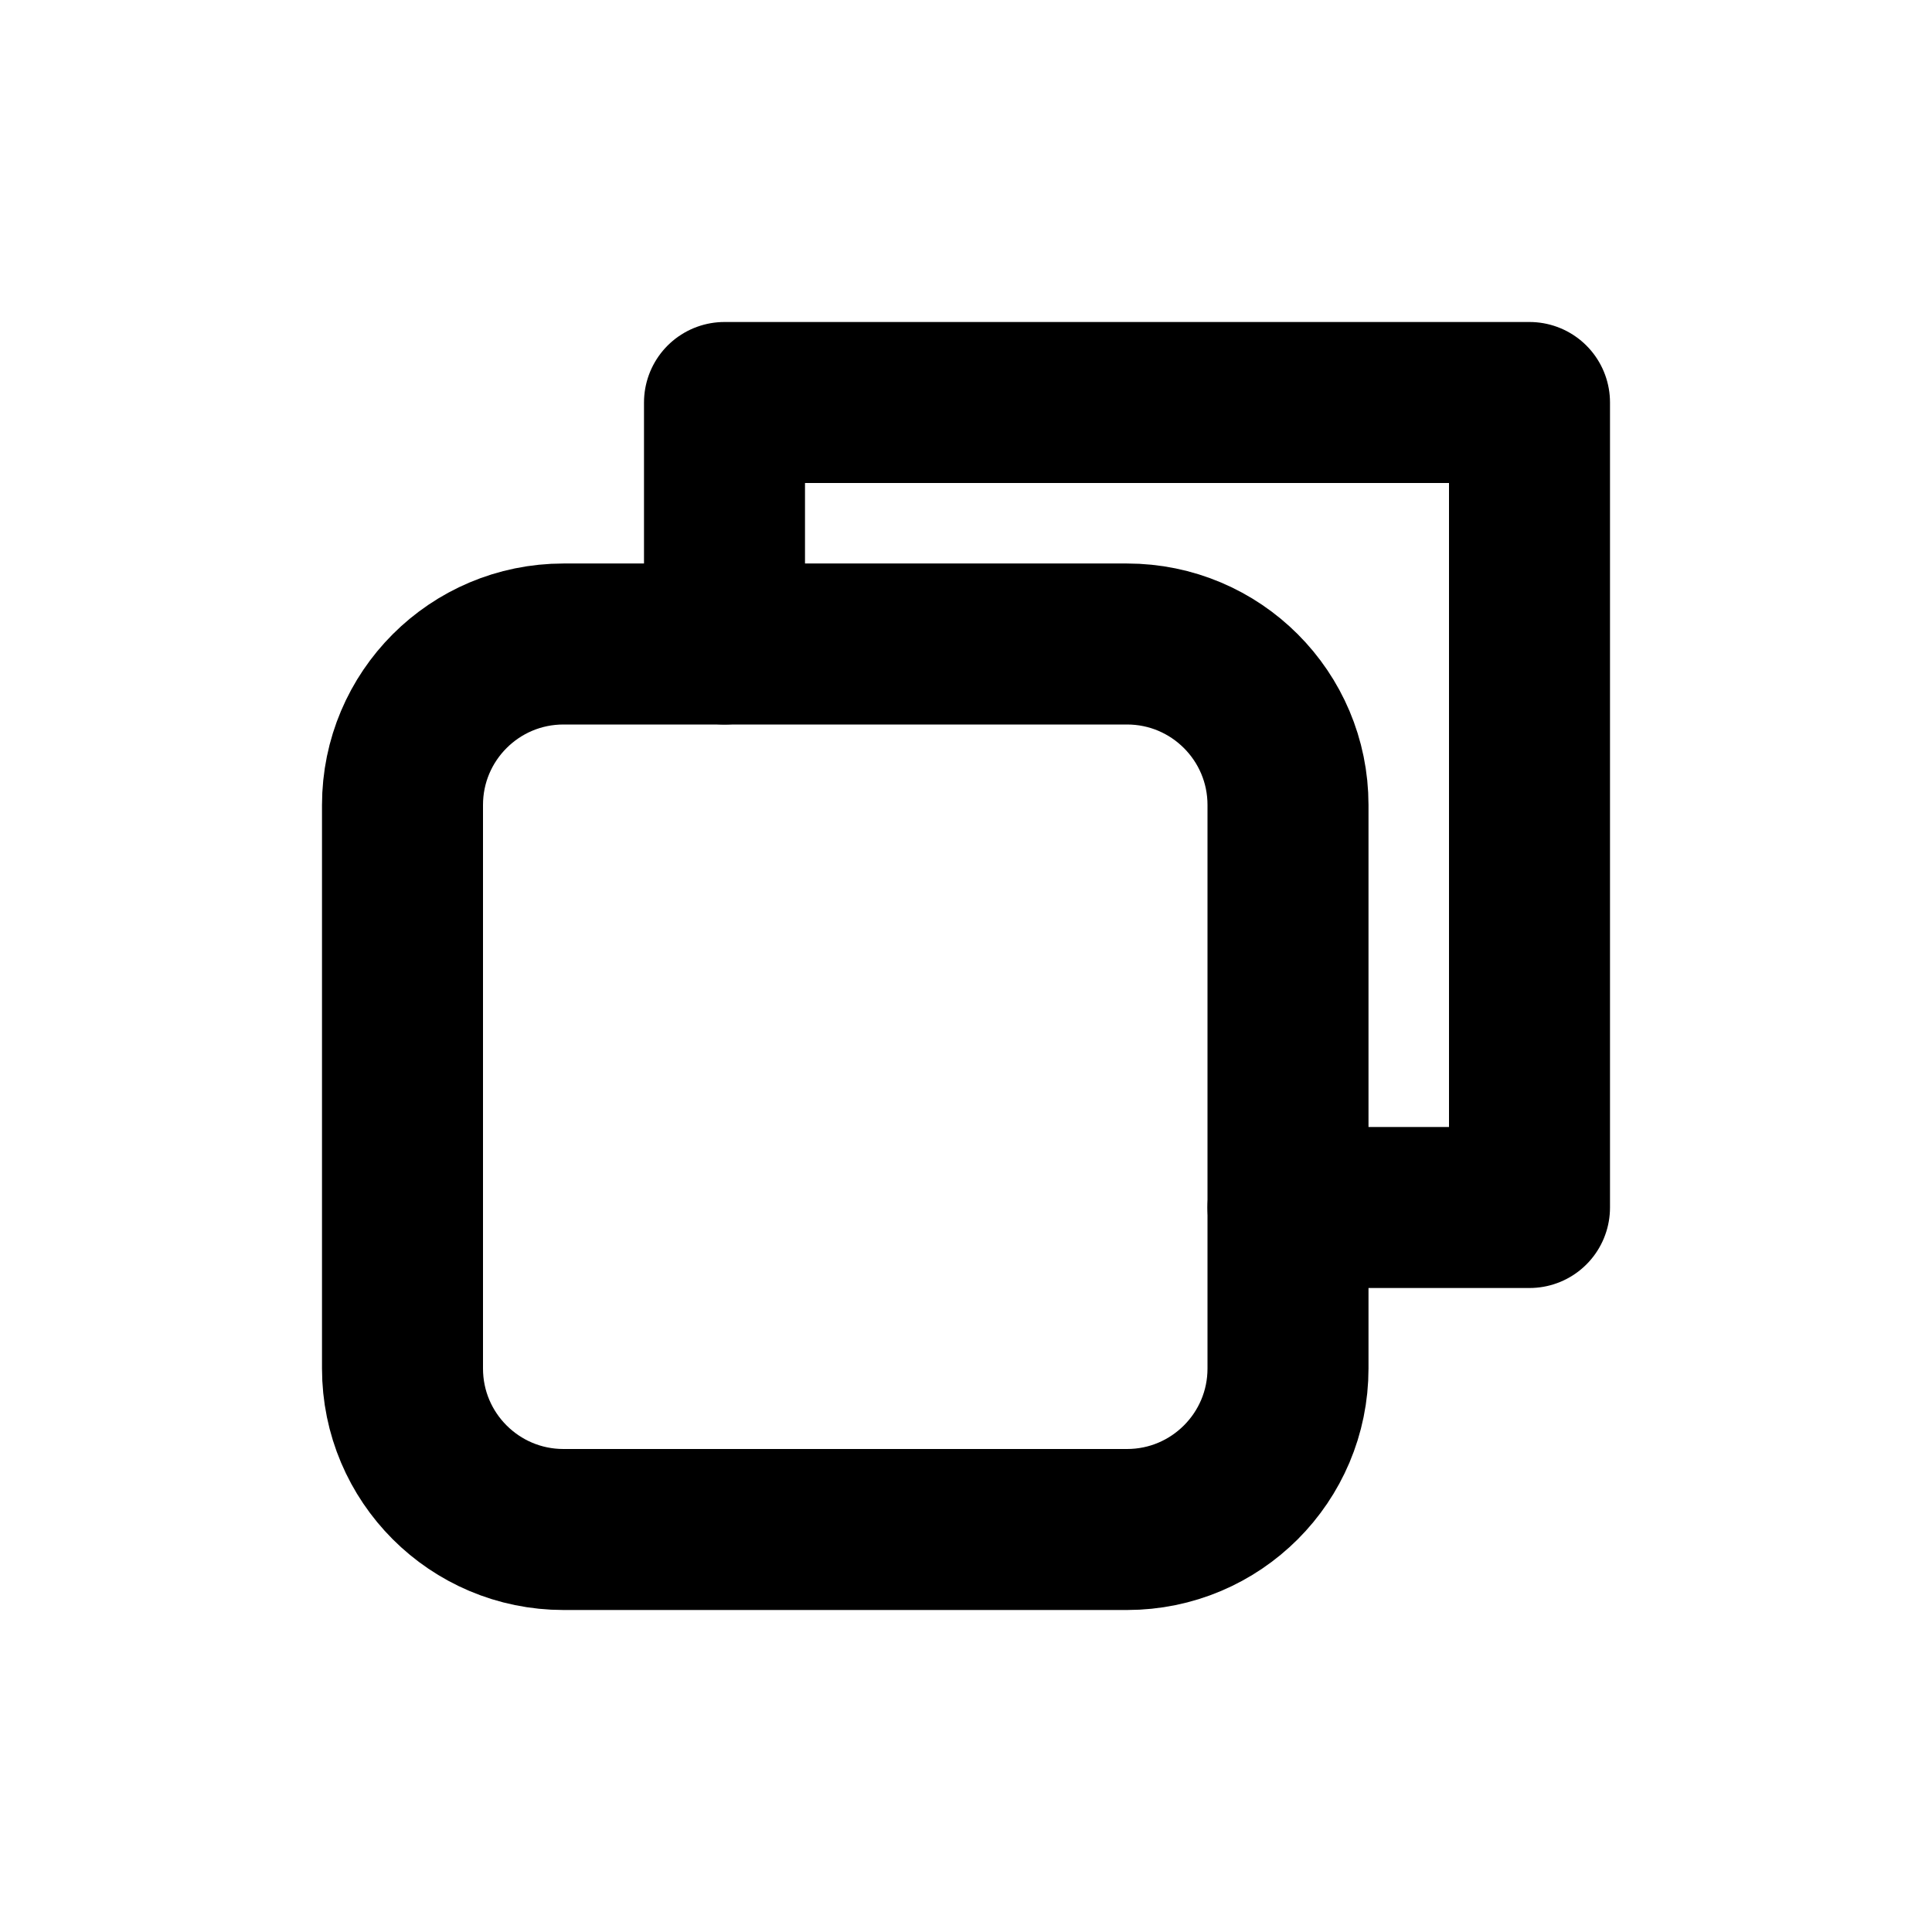
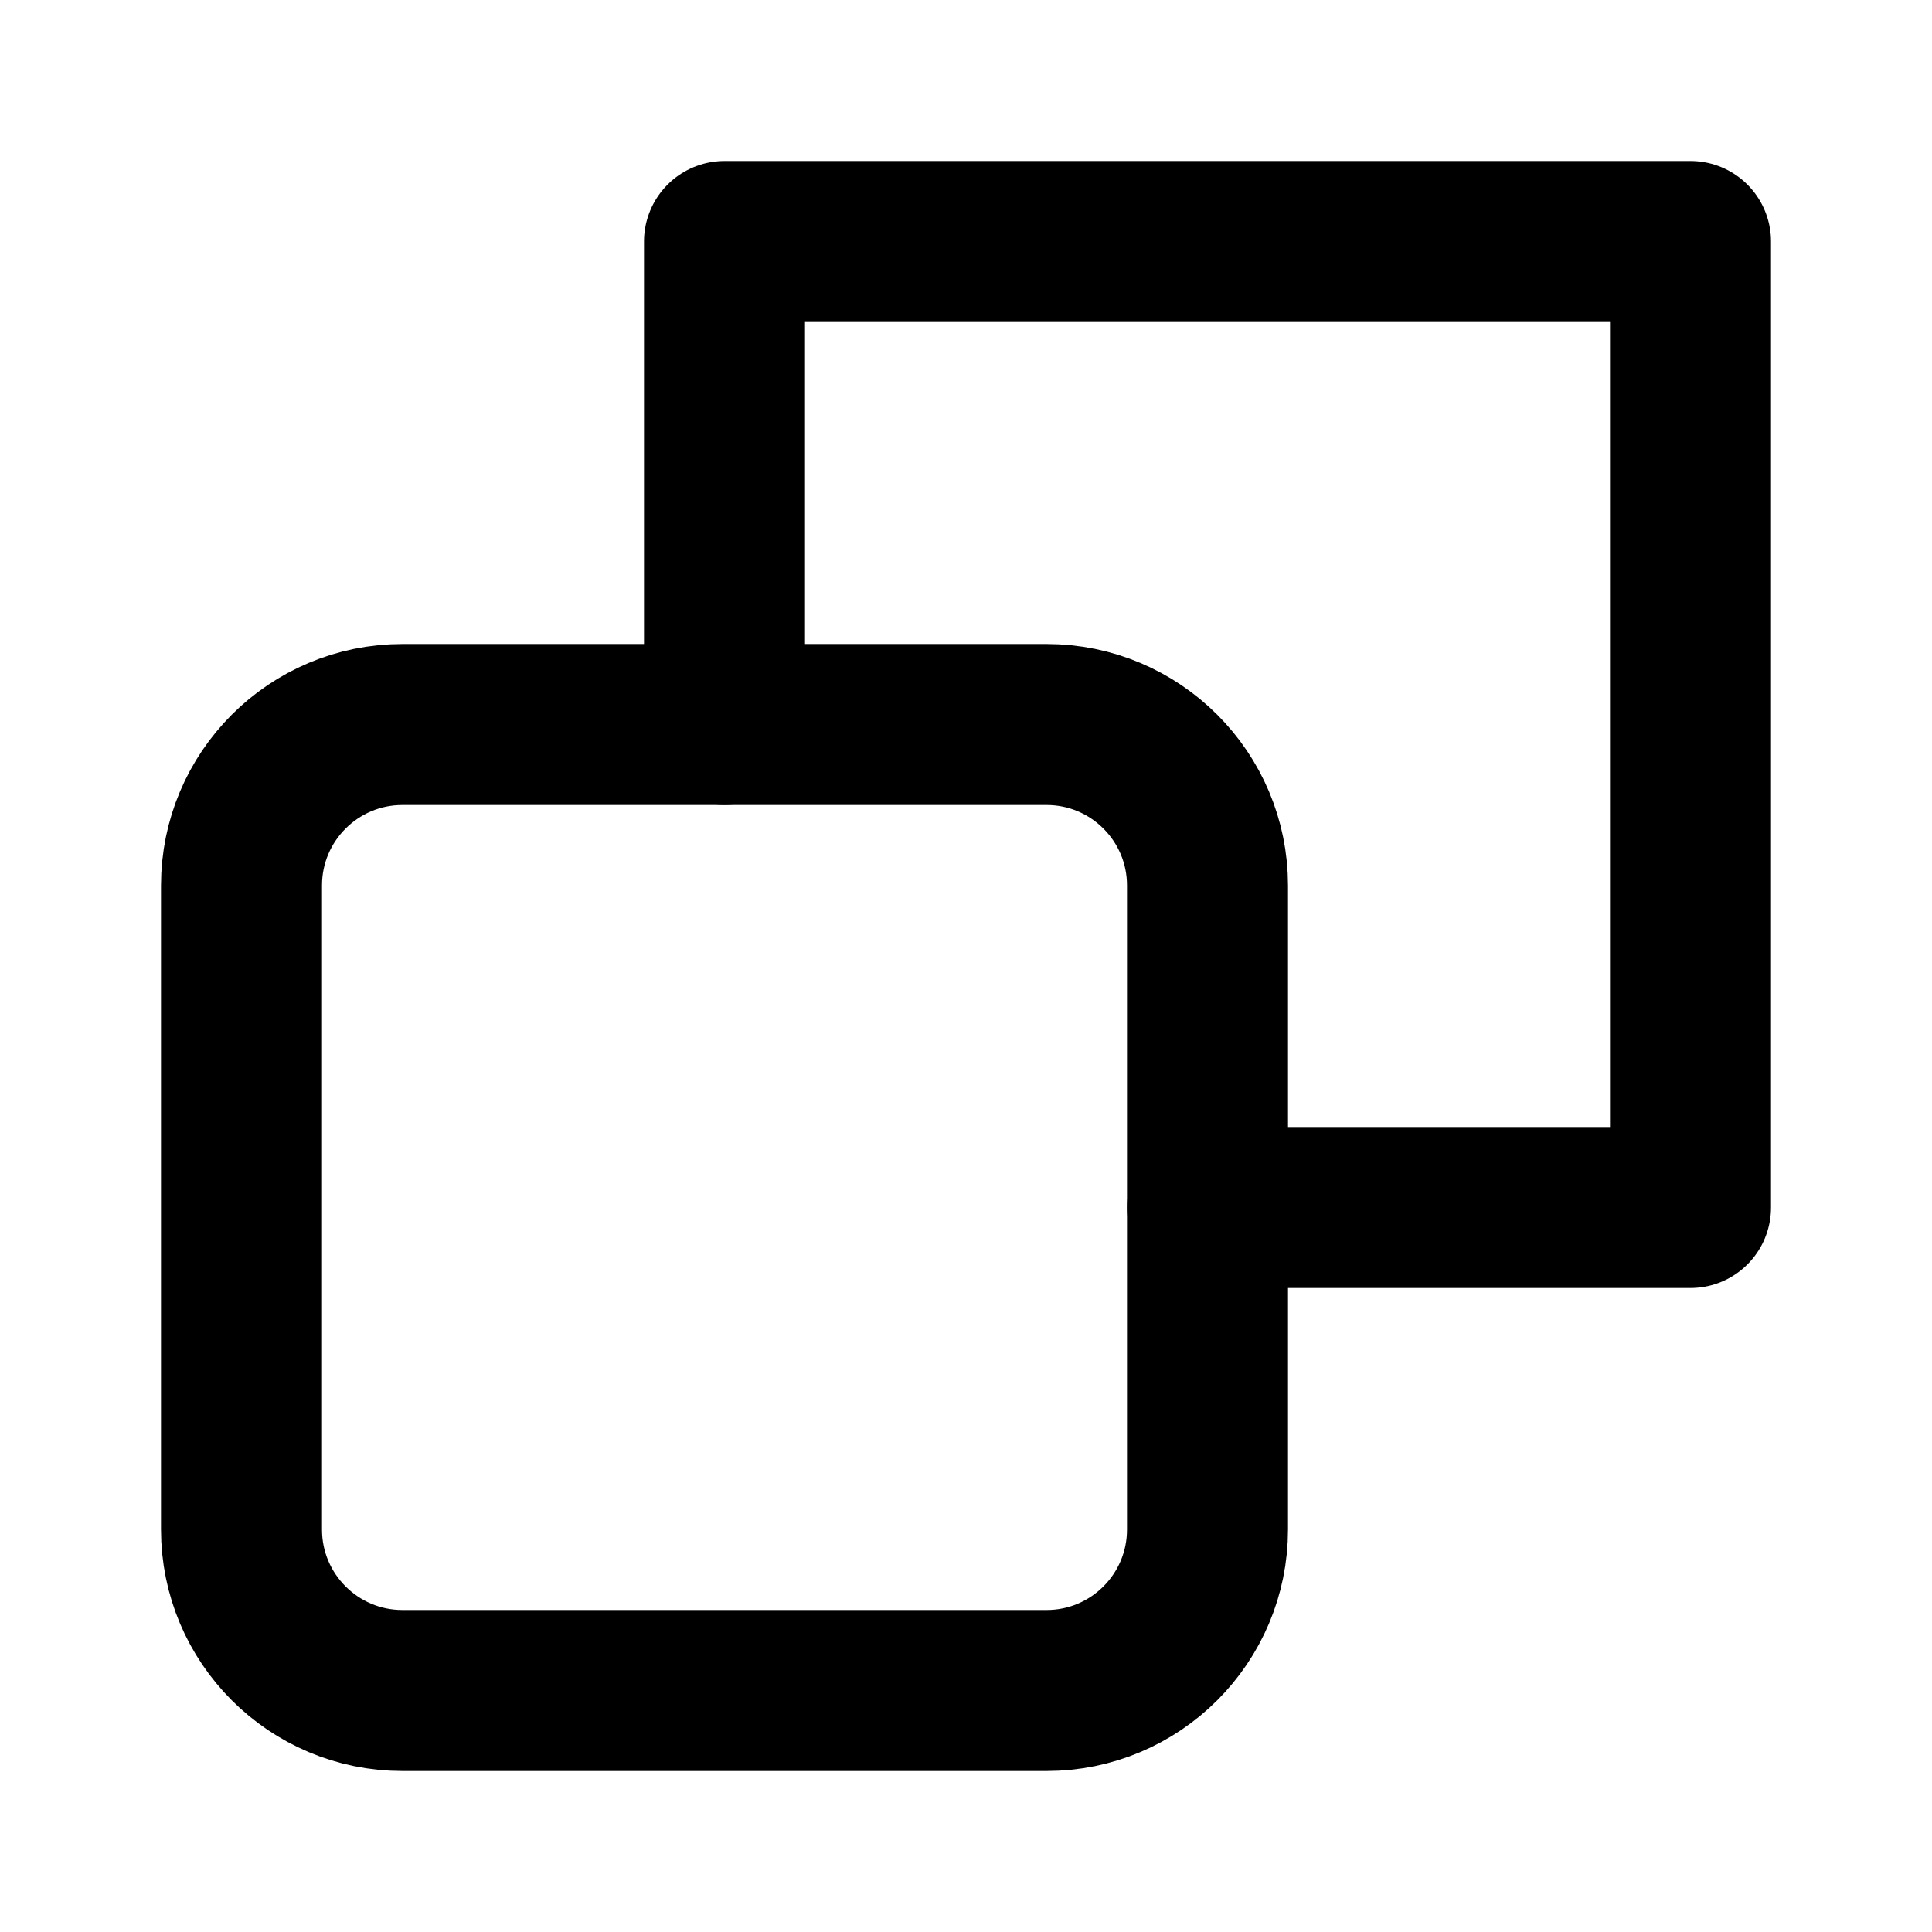
<svg xmlns="http://www.w3.org/2000/svg" aria-hidden="true" focusable="false" viewBox="0 0 12 12">
-   <rect x="2.5" y="4" width="5.5" height="5.5" rx="1" fill="none" stroke="currentColor" stroke-width="1" />
-   <path d="M4.5 4V2.5H9.5V7.5H8" fill="none" stroke="currentColor" stroke-width="1" stroke-linecap="round" stroke-linejoin="round" />
+   <rect x="1.5" y="4.5" width="6" height="6" rx="1" fill="none" stroke="currentColor" stroke-width="1" />
+   <path d="M4.5 4.5V1.5H10.5V7.5H7.5" fill="none" stroke="currentColor" stroke-width="1" stroke-linecap="round" stroke-linejoin="round" />
</svg>
